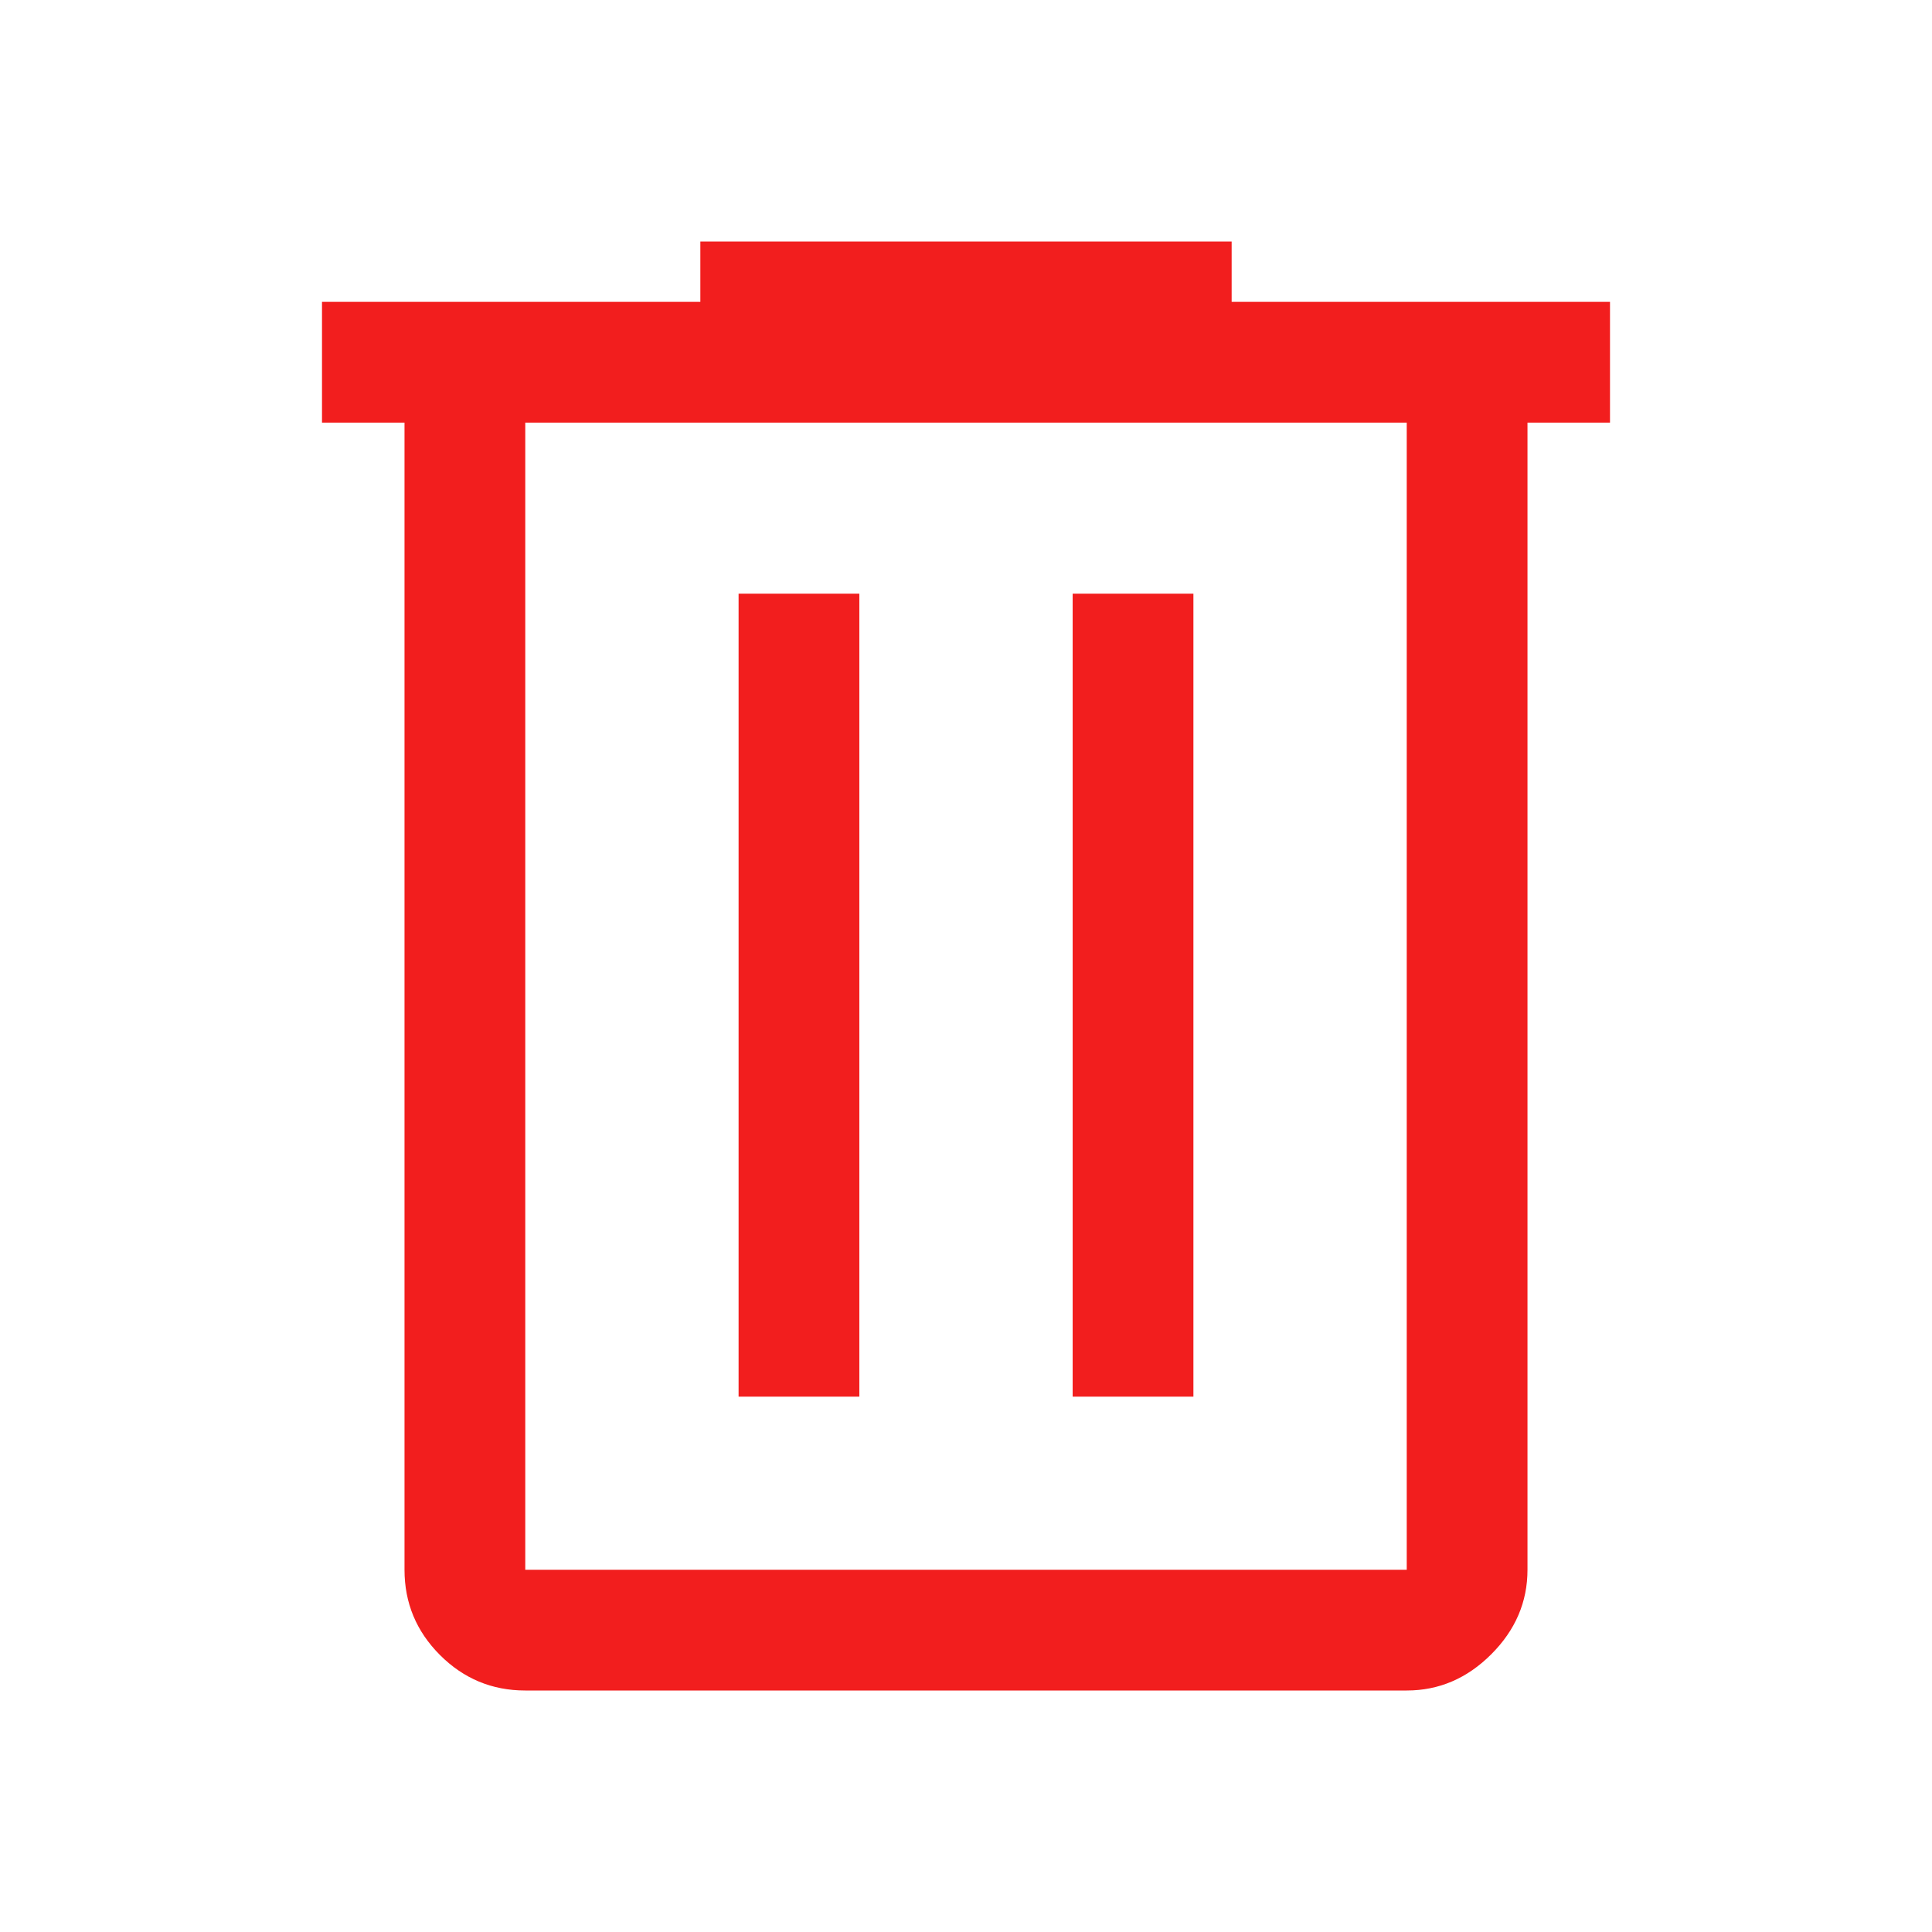
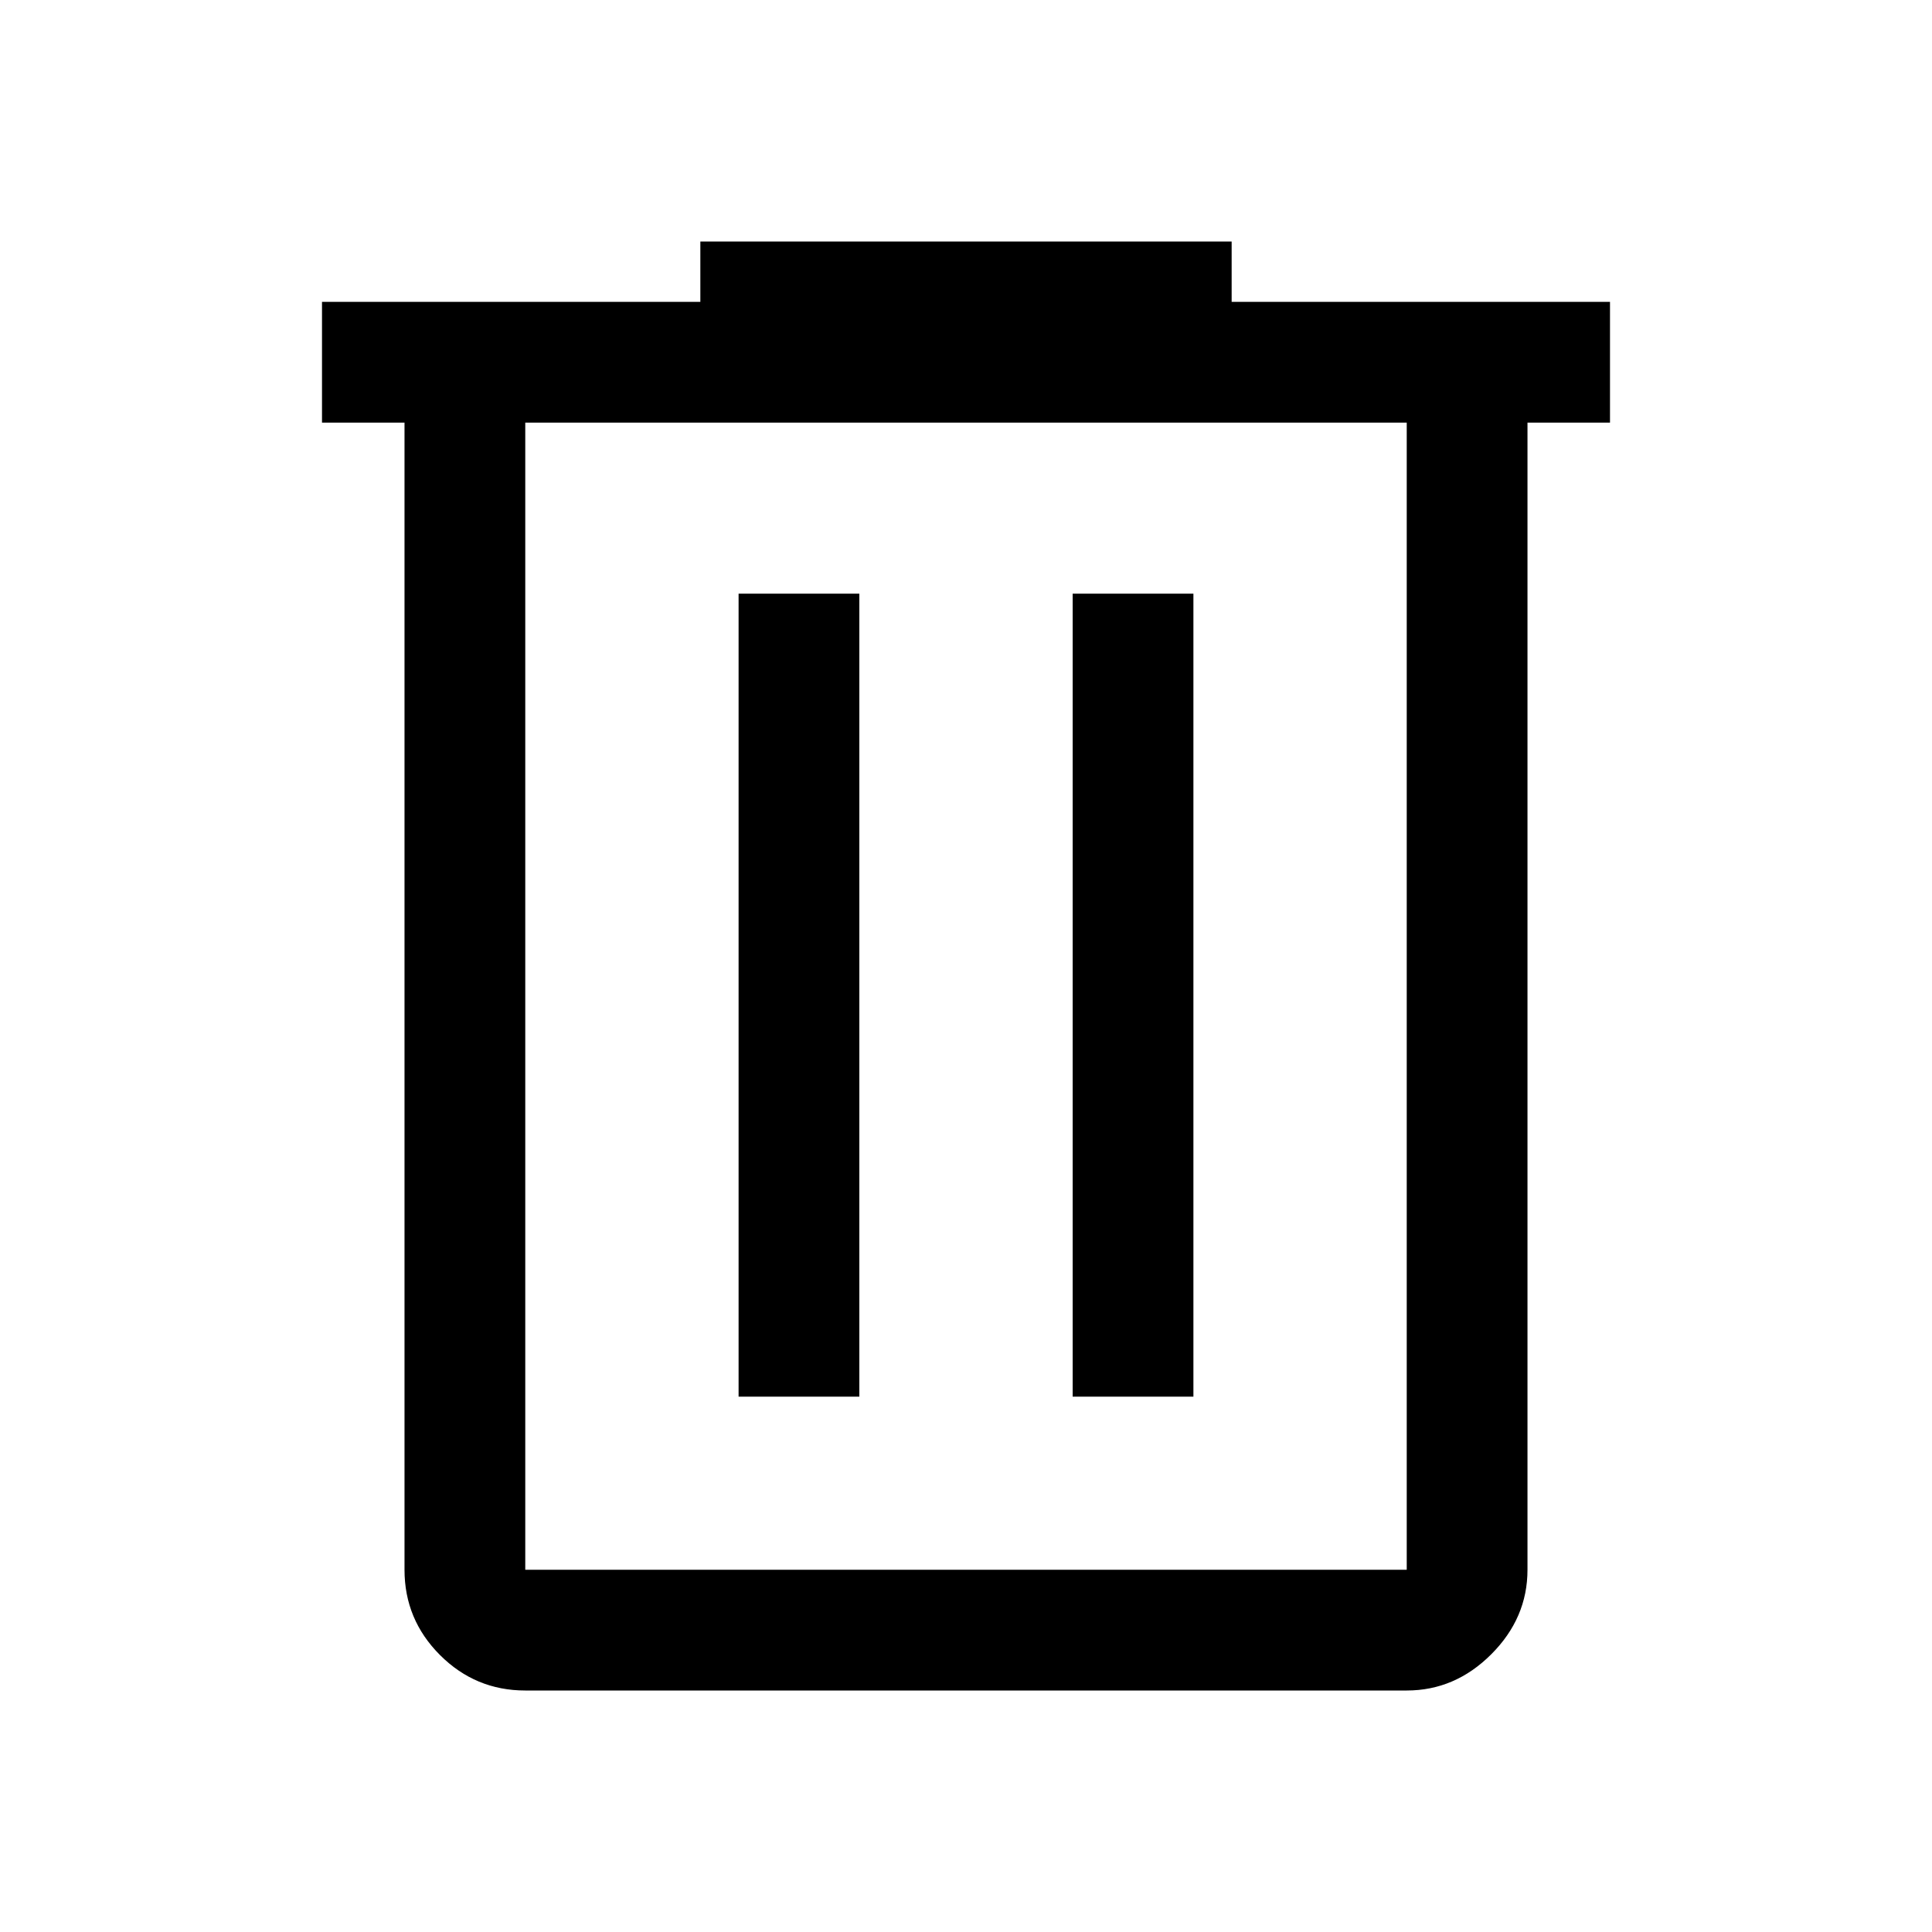
- <svg xmlns="http://www.w3.org/2000/svg" fill="#f21e1e" height="48" viewBox="0 96 960 960" width="48">
+ <svg xmlns="http://www.w3.org/2000/svg" height="48" viewBox="0 96 960 960" width="48">
  <path d="M261 936q-24.75 0-42.375-17.625T201 876V306h-41v-60h188v-30h264v30h188v60h-41v570q0 24-18 42t-42 18H261Zm438-630H261v570h438V306ZM367 790h60V391h-60v399Zm166 0h60V391h-60v399ZM261 306v570-570Z" />
</svg>
